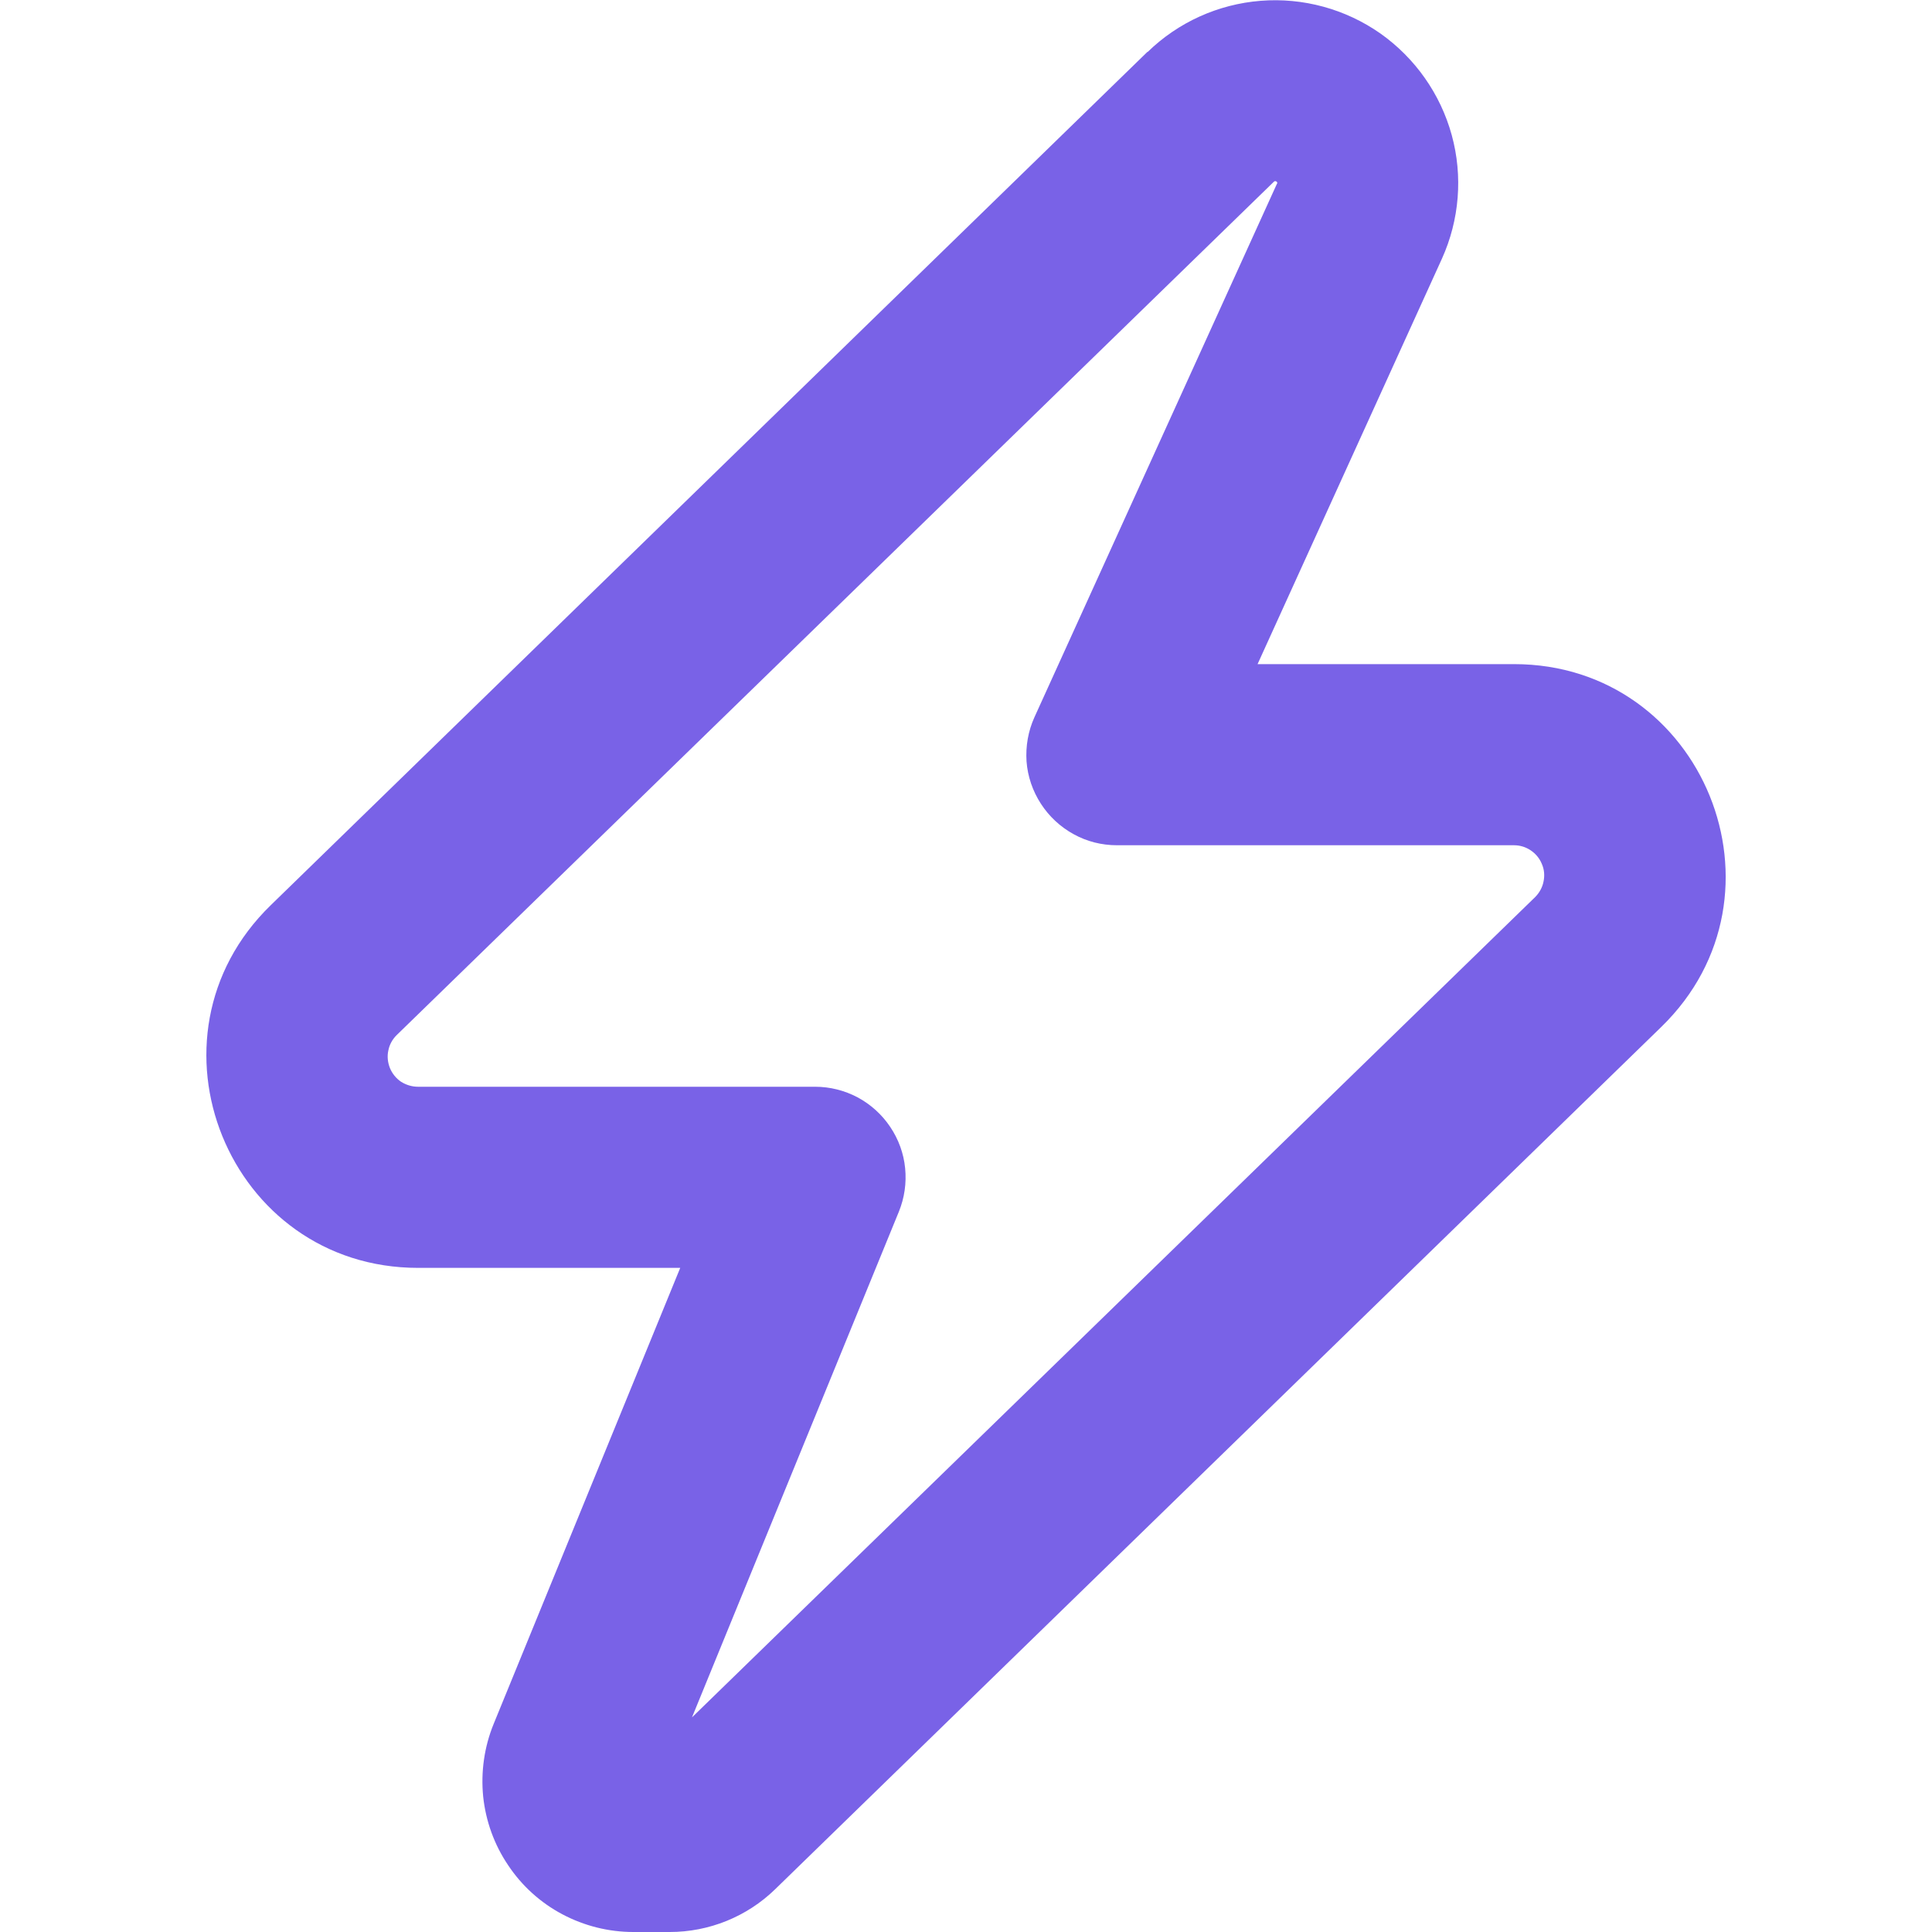
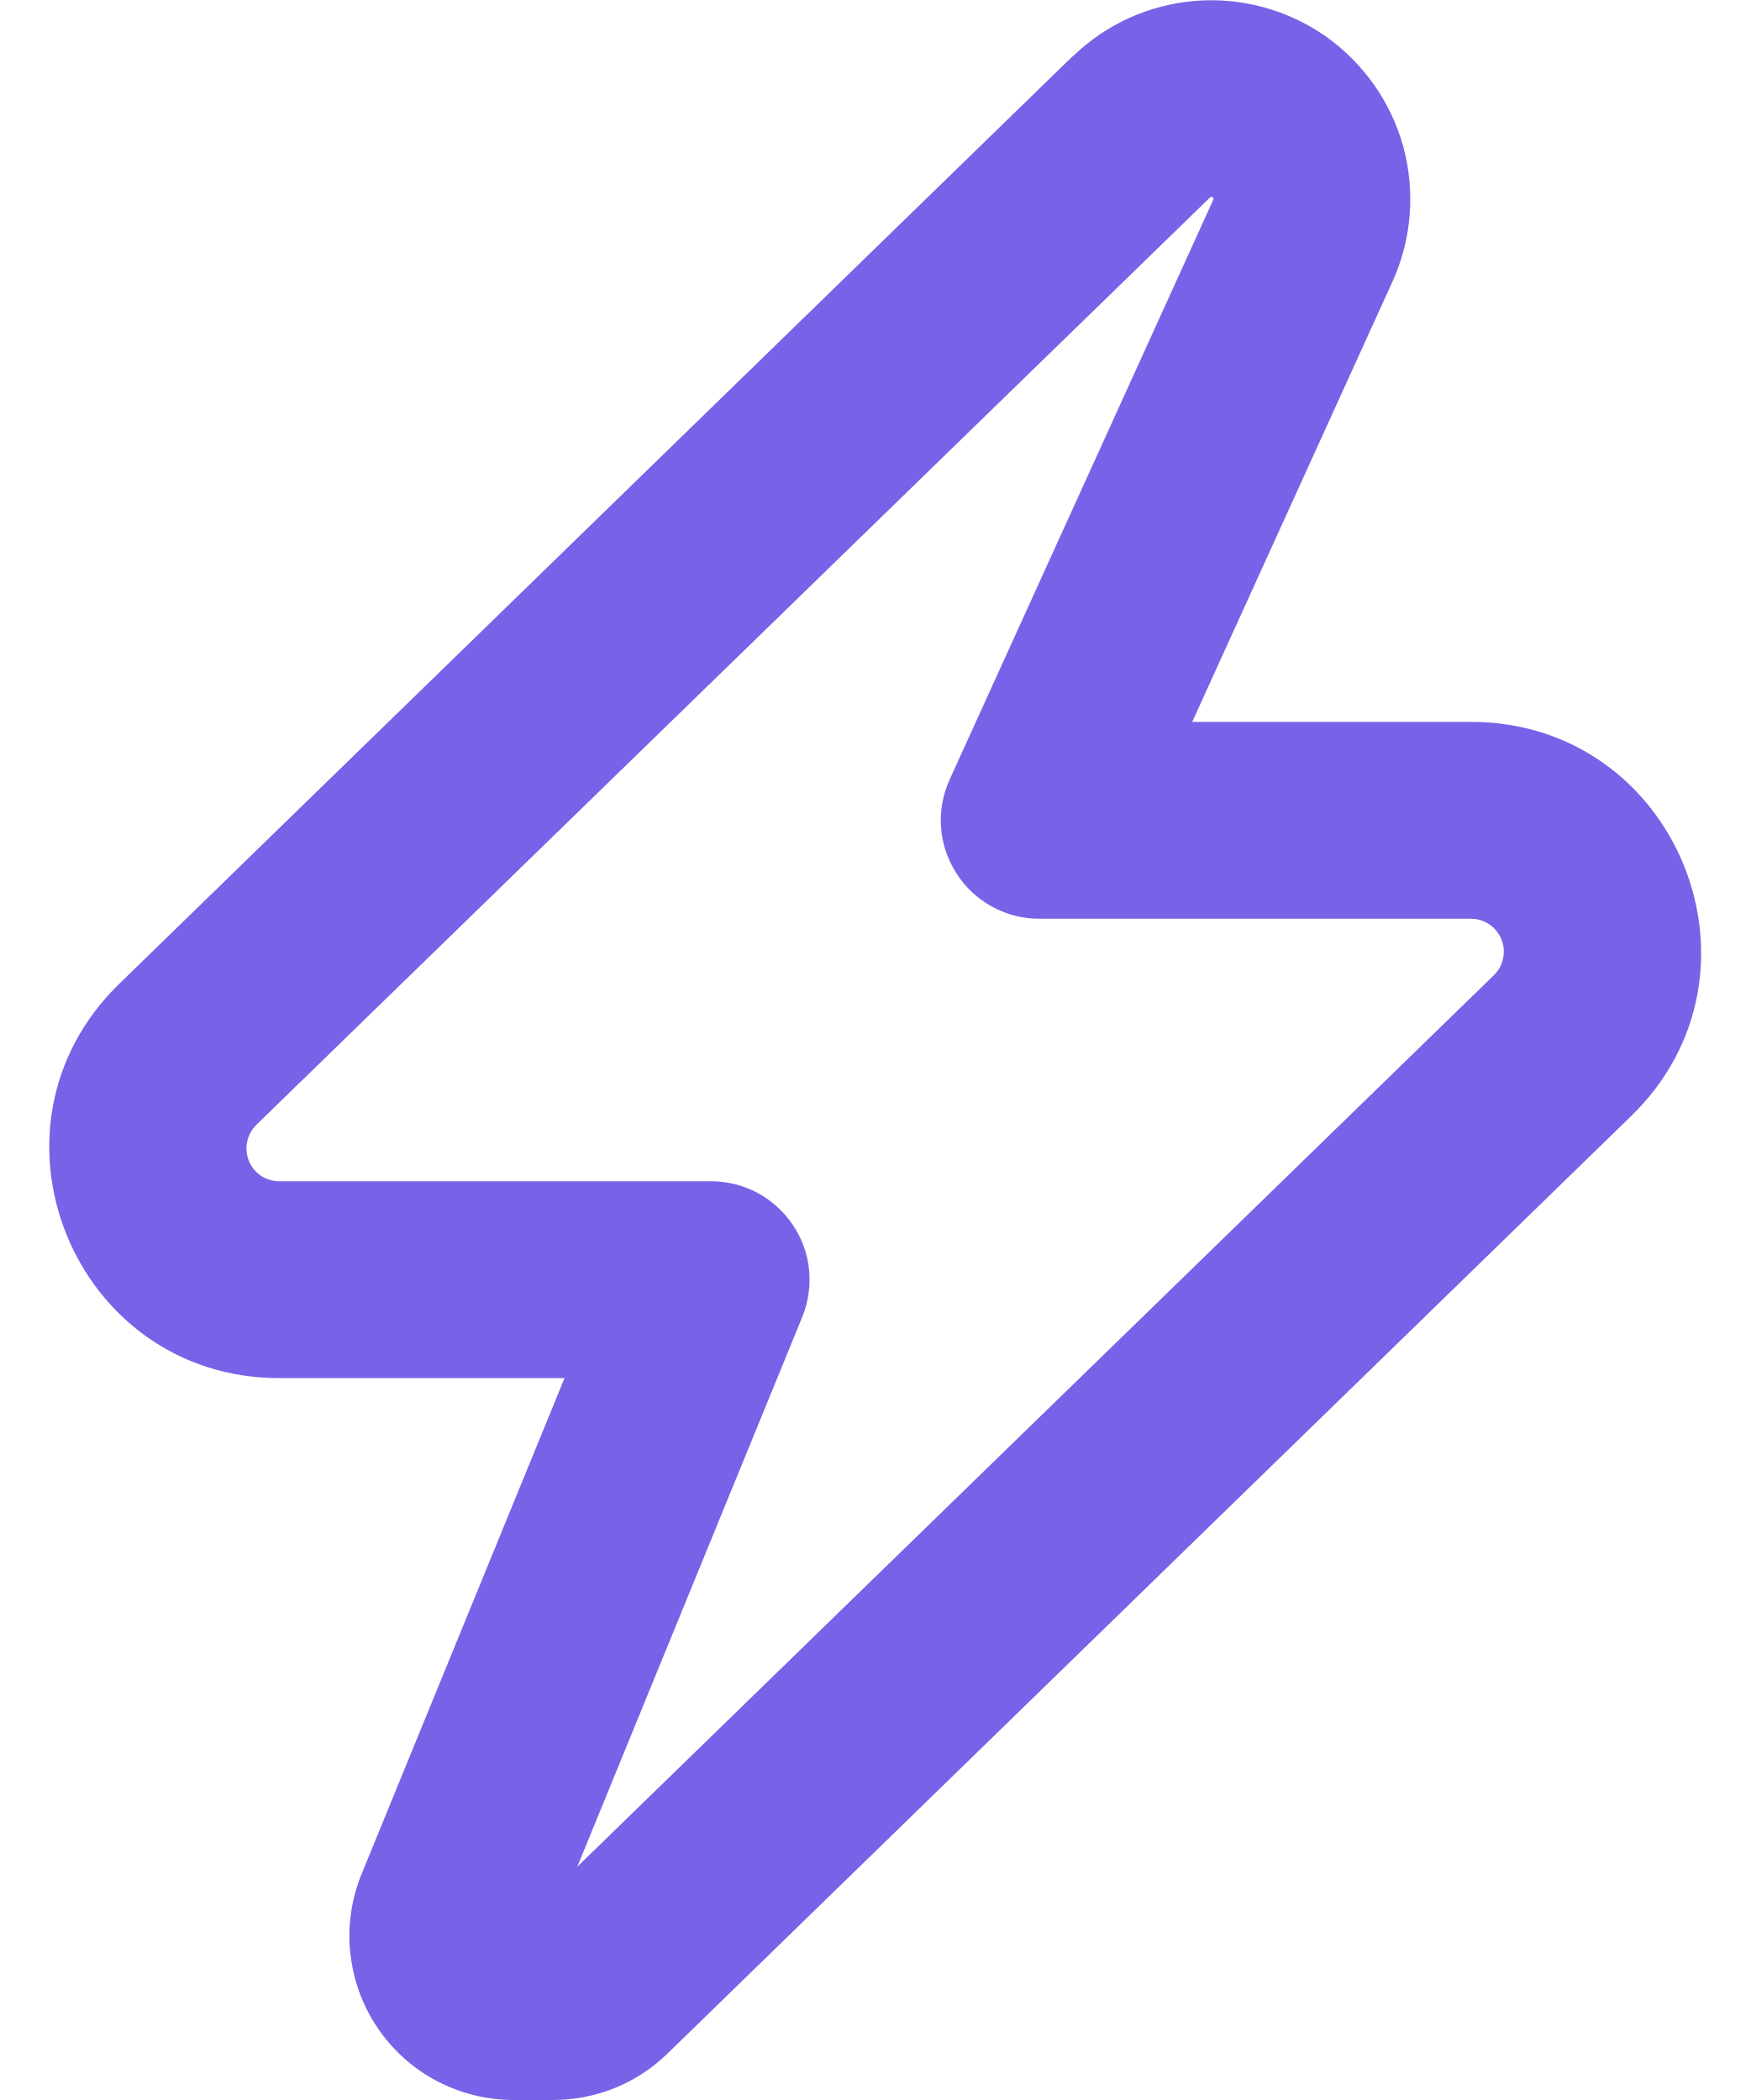
- <svg xmlns="http://www.w3.org/2000/svg" width="12" height="12" viewBox="0 0 12 12" fill="none">
-   <path fill-rule="evenodd" clip-rule="evenodd" d="M7.921 1.125C7.918 1.125 7.915 1.126 7.913 1.128L2.465 6.428C2.438 6.454 2.419 6.488 2.412 6.525C2.404 6.561 2.408 6.599 2.422 6.634C2.436 6.668 2.46 6.698 2.491 6.719C2.523 6.739 2.559 6.75 2.597 6.75H5.063C5.155 6.75 5.246 6.773 5.327 6.816C5.409 6.86 5.478 6.923 5.529 6.999C5.581 7.076 5.613 7.164 5.622 7.256C5.631 7.348 5.618 7.44 5.583 7.526L4.298 10.667L9.535 5.572C9.561 5.546 9.58 5.512 9.587 5.476C9.595 5.439 9.592 5.401 9.577 5.367C9.563 5.332 9.539 5.303 9.508 5.282C9.477 5.261 9.441 5.25 9.404 5.25H6.938C6.843 5.25 6.751 5.227 6.668 5.181C6.586 5.136 6.516 5.071 6.465 4.992C6.414 4.913 6.383 4.823 6.376 4.729C6.37 4.635 6.386 4.541 6.425 4.455L7.931 1.142L7.934 1.137C7.933 1.135 7.932 1.132 7.931 1.13C7.929 1.129 7.928 1.127 7.926 1.126L7.92 1.125H7.921ZM7.128 0.323C7.318 0.138 7.566 0.026 7.83 0.005C8.094 -0.016 8.357 0.056 8.574 0.208C8.79 0.361 8.947 0.584 9.017 0.839C9.087 1.094 9.065 1.366 8.956 1.607L7.811 4.125H9.404C10.581 4.125 11.163 5.557 10.319 6.378L4.814 11.735C4.639 11.905 4.404 12 4.16 12H3.934C3.78 12 3.629 11.962 3.493 11.89C3.357 11.818 3.241 11.713 3.156 11.585C3.07 11.458 3.017 11.311 3.001 11.158C2.986 11.005 3.008 10.85 3.066 10.708L4.225 7.875H2.597C1.419 7.875 0.837 6.443 1.682 5.622L7.127 0.322L7.128 0.323Z" fill="#7962E7" />
+ <svg xmlns="http://www.w3.org/2000/svg" width="10" height="12" viewBox="0 0 10 12" fill="none">
+   <path fill-rule="evenodd" clip-rule="evenodd" d="M6.921 1.125C6.918 1.125 6.915 1.126 6.913 1.128L1.464 6.428C1.438 6.454 1.419 6.488 1.412 6.525C1.404 6.561 1.408 6.599 1.422 6.634C1.436 6.668 1.46 6.698 1.491 6.719C1.522 6.739 1.559 6.75 1.596 6.75H4.062C4.155 6.75 4.246 6.773 4.327 6.816C4.408 6.86 4.478 6.923 4.529 6.999C4.581 7.076 4.613 7.164 4.622 7.256C4.631 7.348 4.618 7.44 4.583 7.526L3.298 10.667L8.535 5.572C8.561 5.546 8.58 5.512 8.587 5.476C8.595 5.439 8.591 5.401 8.577 5.367C8.563 5.332 8.539 5.303 8.508 5.282C8.477 5.261 8.441 5.25 8.403 5.25H5.937C5.843 5.25 5.751 5.227 5.668 5.181C5.585 5.136 5.515 5.071 5.465 4.992C5.414 4.913 5.383 4.823 5.376 4.729C5.369 4.635 5.386 4.541 5.425 4.455L6.931 1.142L6.933 1.137C6.933 1.135 6.932 1.132 6.93 1.13C6.929 1.129 6.928 1.127 6.926 1.126L6.92 1.125H6.921ZM6.128 0.323C6.318 0.138 6.566 0.026 6.83 0.005C7.094 -0.016 7.357 0.056 7.574 0.208C7.79 0.361 7.947 0.584 8.017 0.839C8.086 1.094 8.065 1.366 7.956 1.607L6.811 4.125H8.403C9.581 4.125 10.163 5.557 9.318 6.378L3.813 11.735C3.639 11.905 3.404 12 3.16 12H2.934C2.78 12 2.628 11.962 2.493 11.89C2.357 11.818 2.241 11.713 2.155 11.585C2.07 11.458 2.017 11.311 2.001 11.158C1.985 11.005 2.008 10.85 2.066 10.708L3.225 7.875H1.596C0.419 7.875 -0.163 6.443 0.681 5.622L6.127 0.322L6.128 0.323Z" fill="#7962E7" />
</svg>
